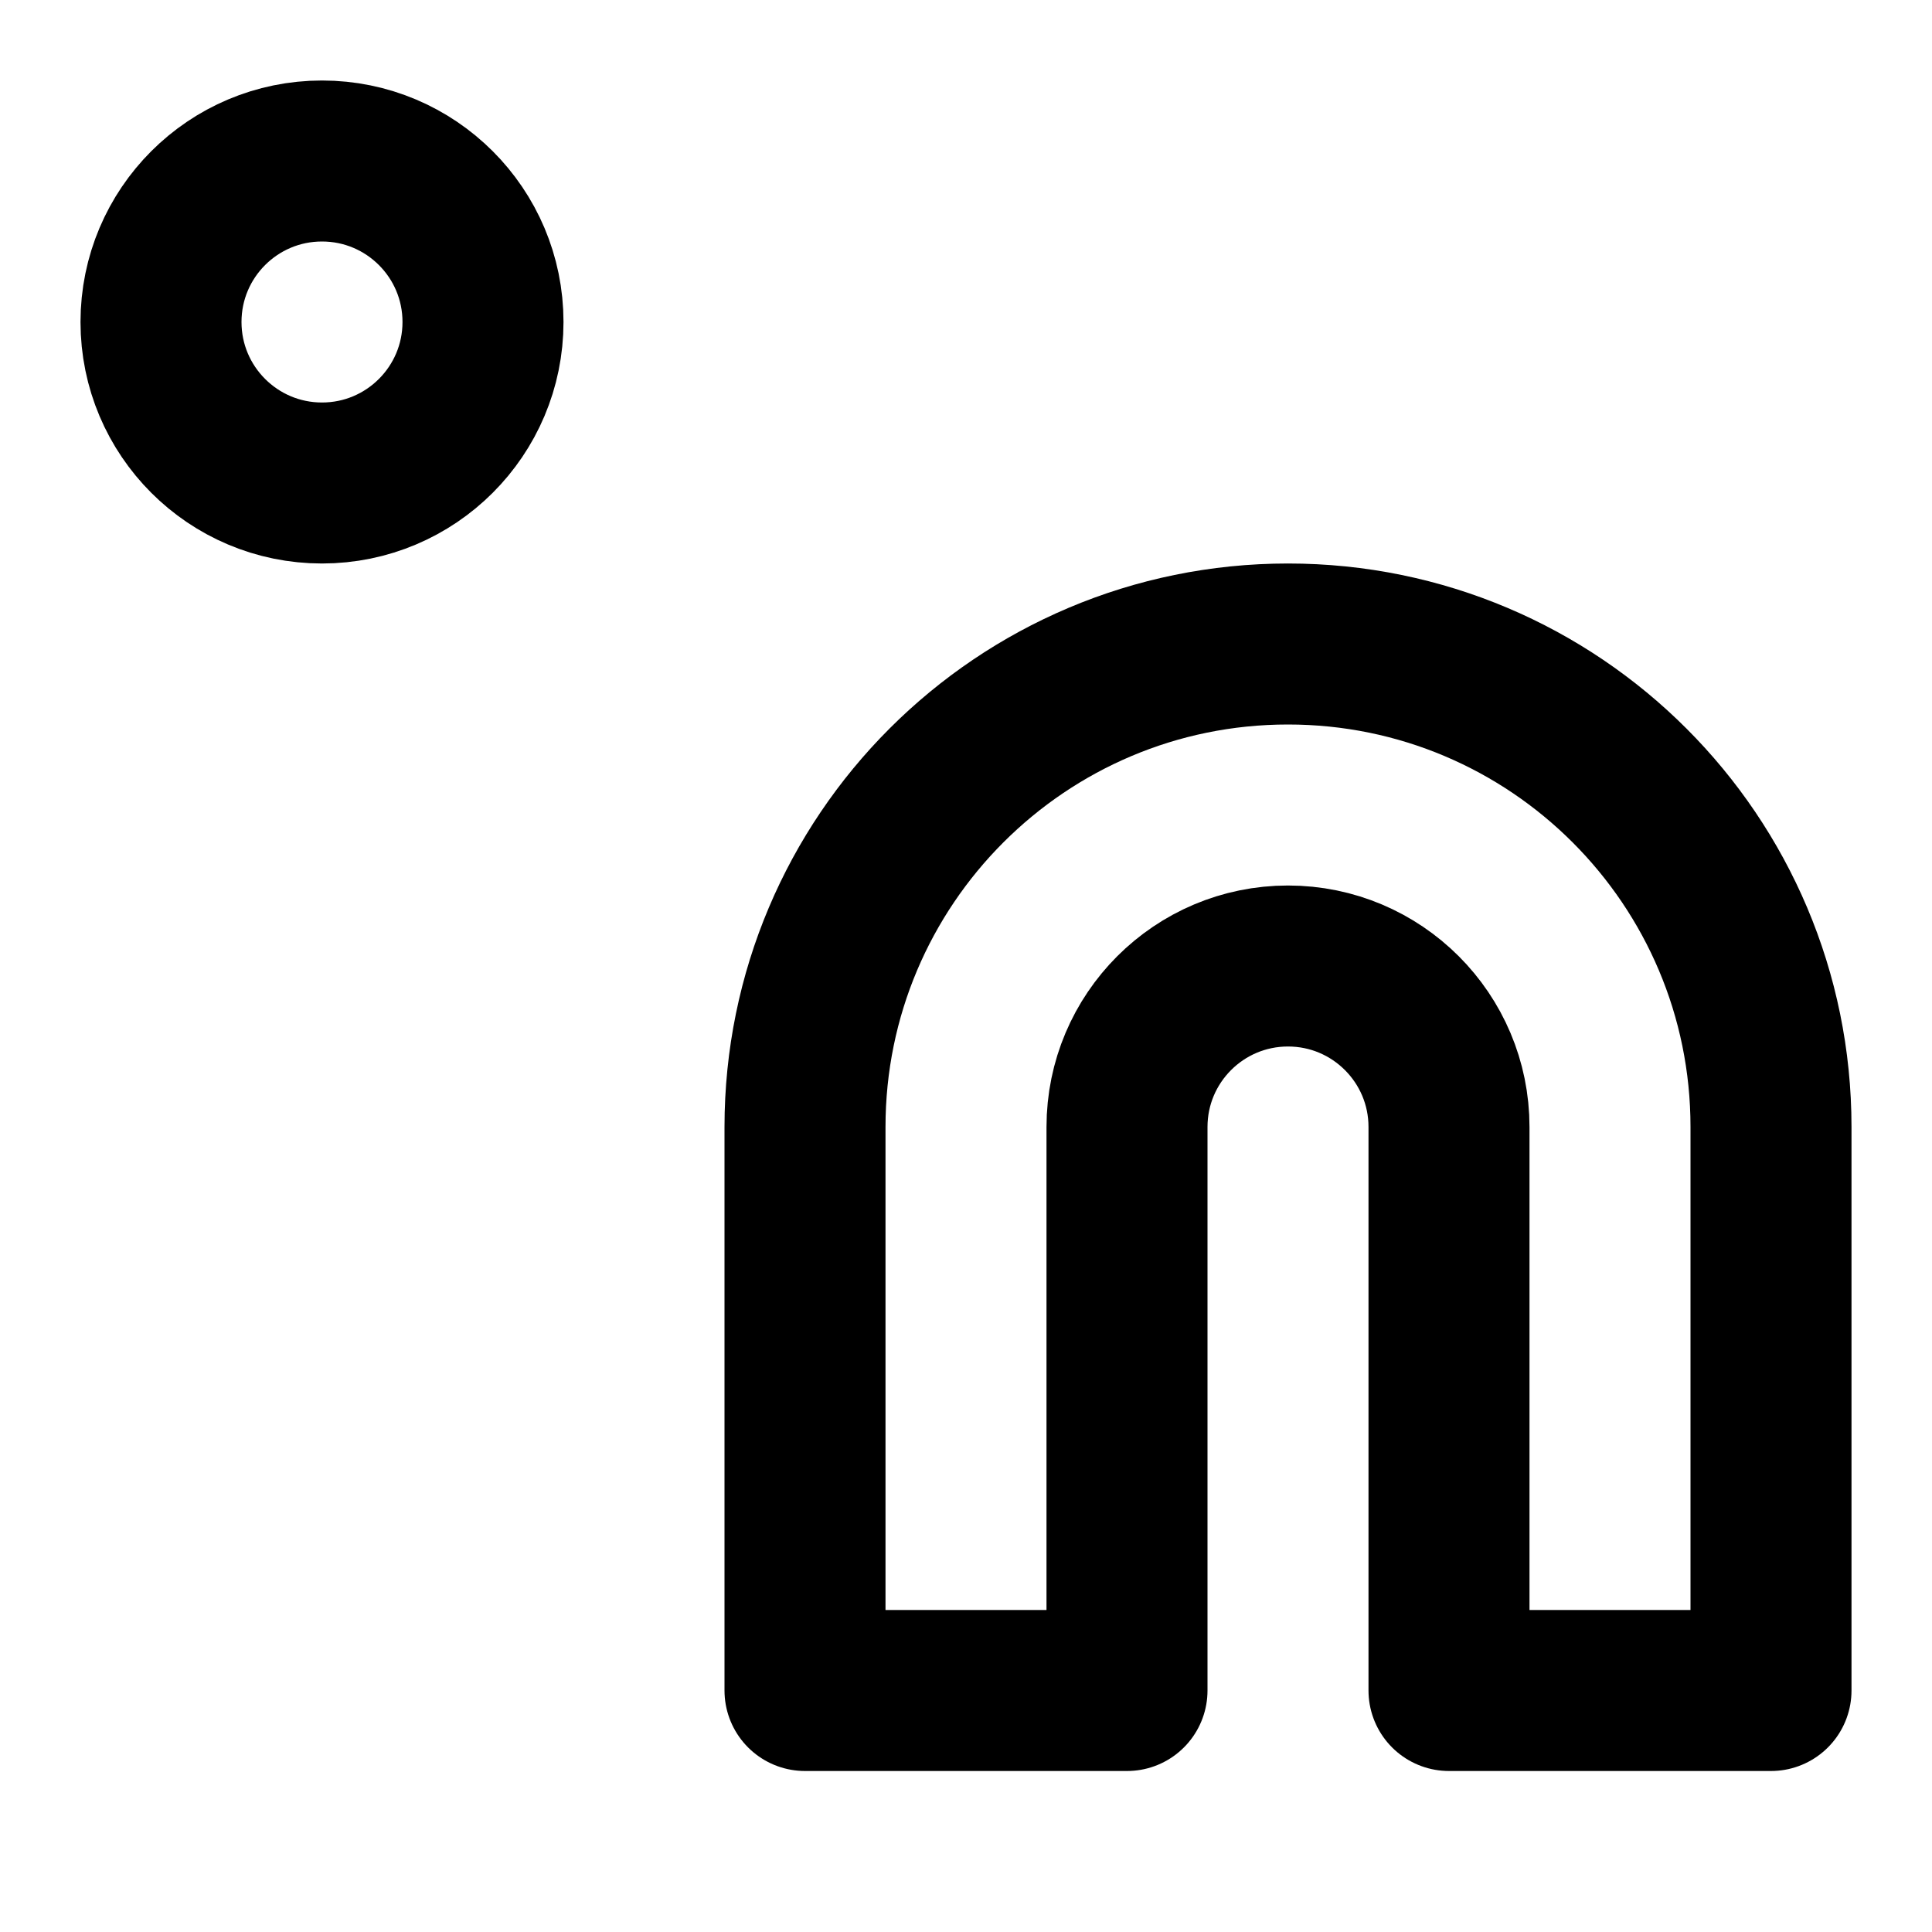
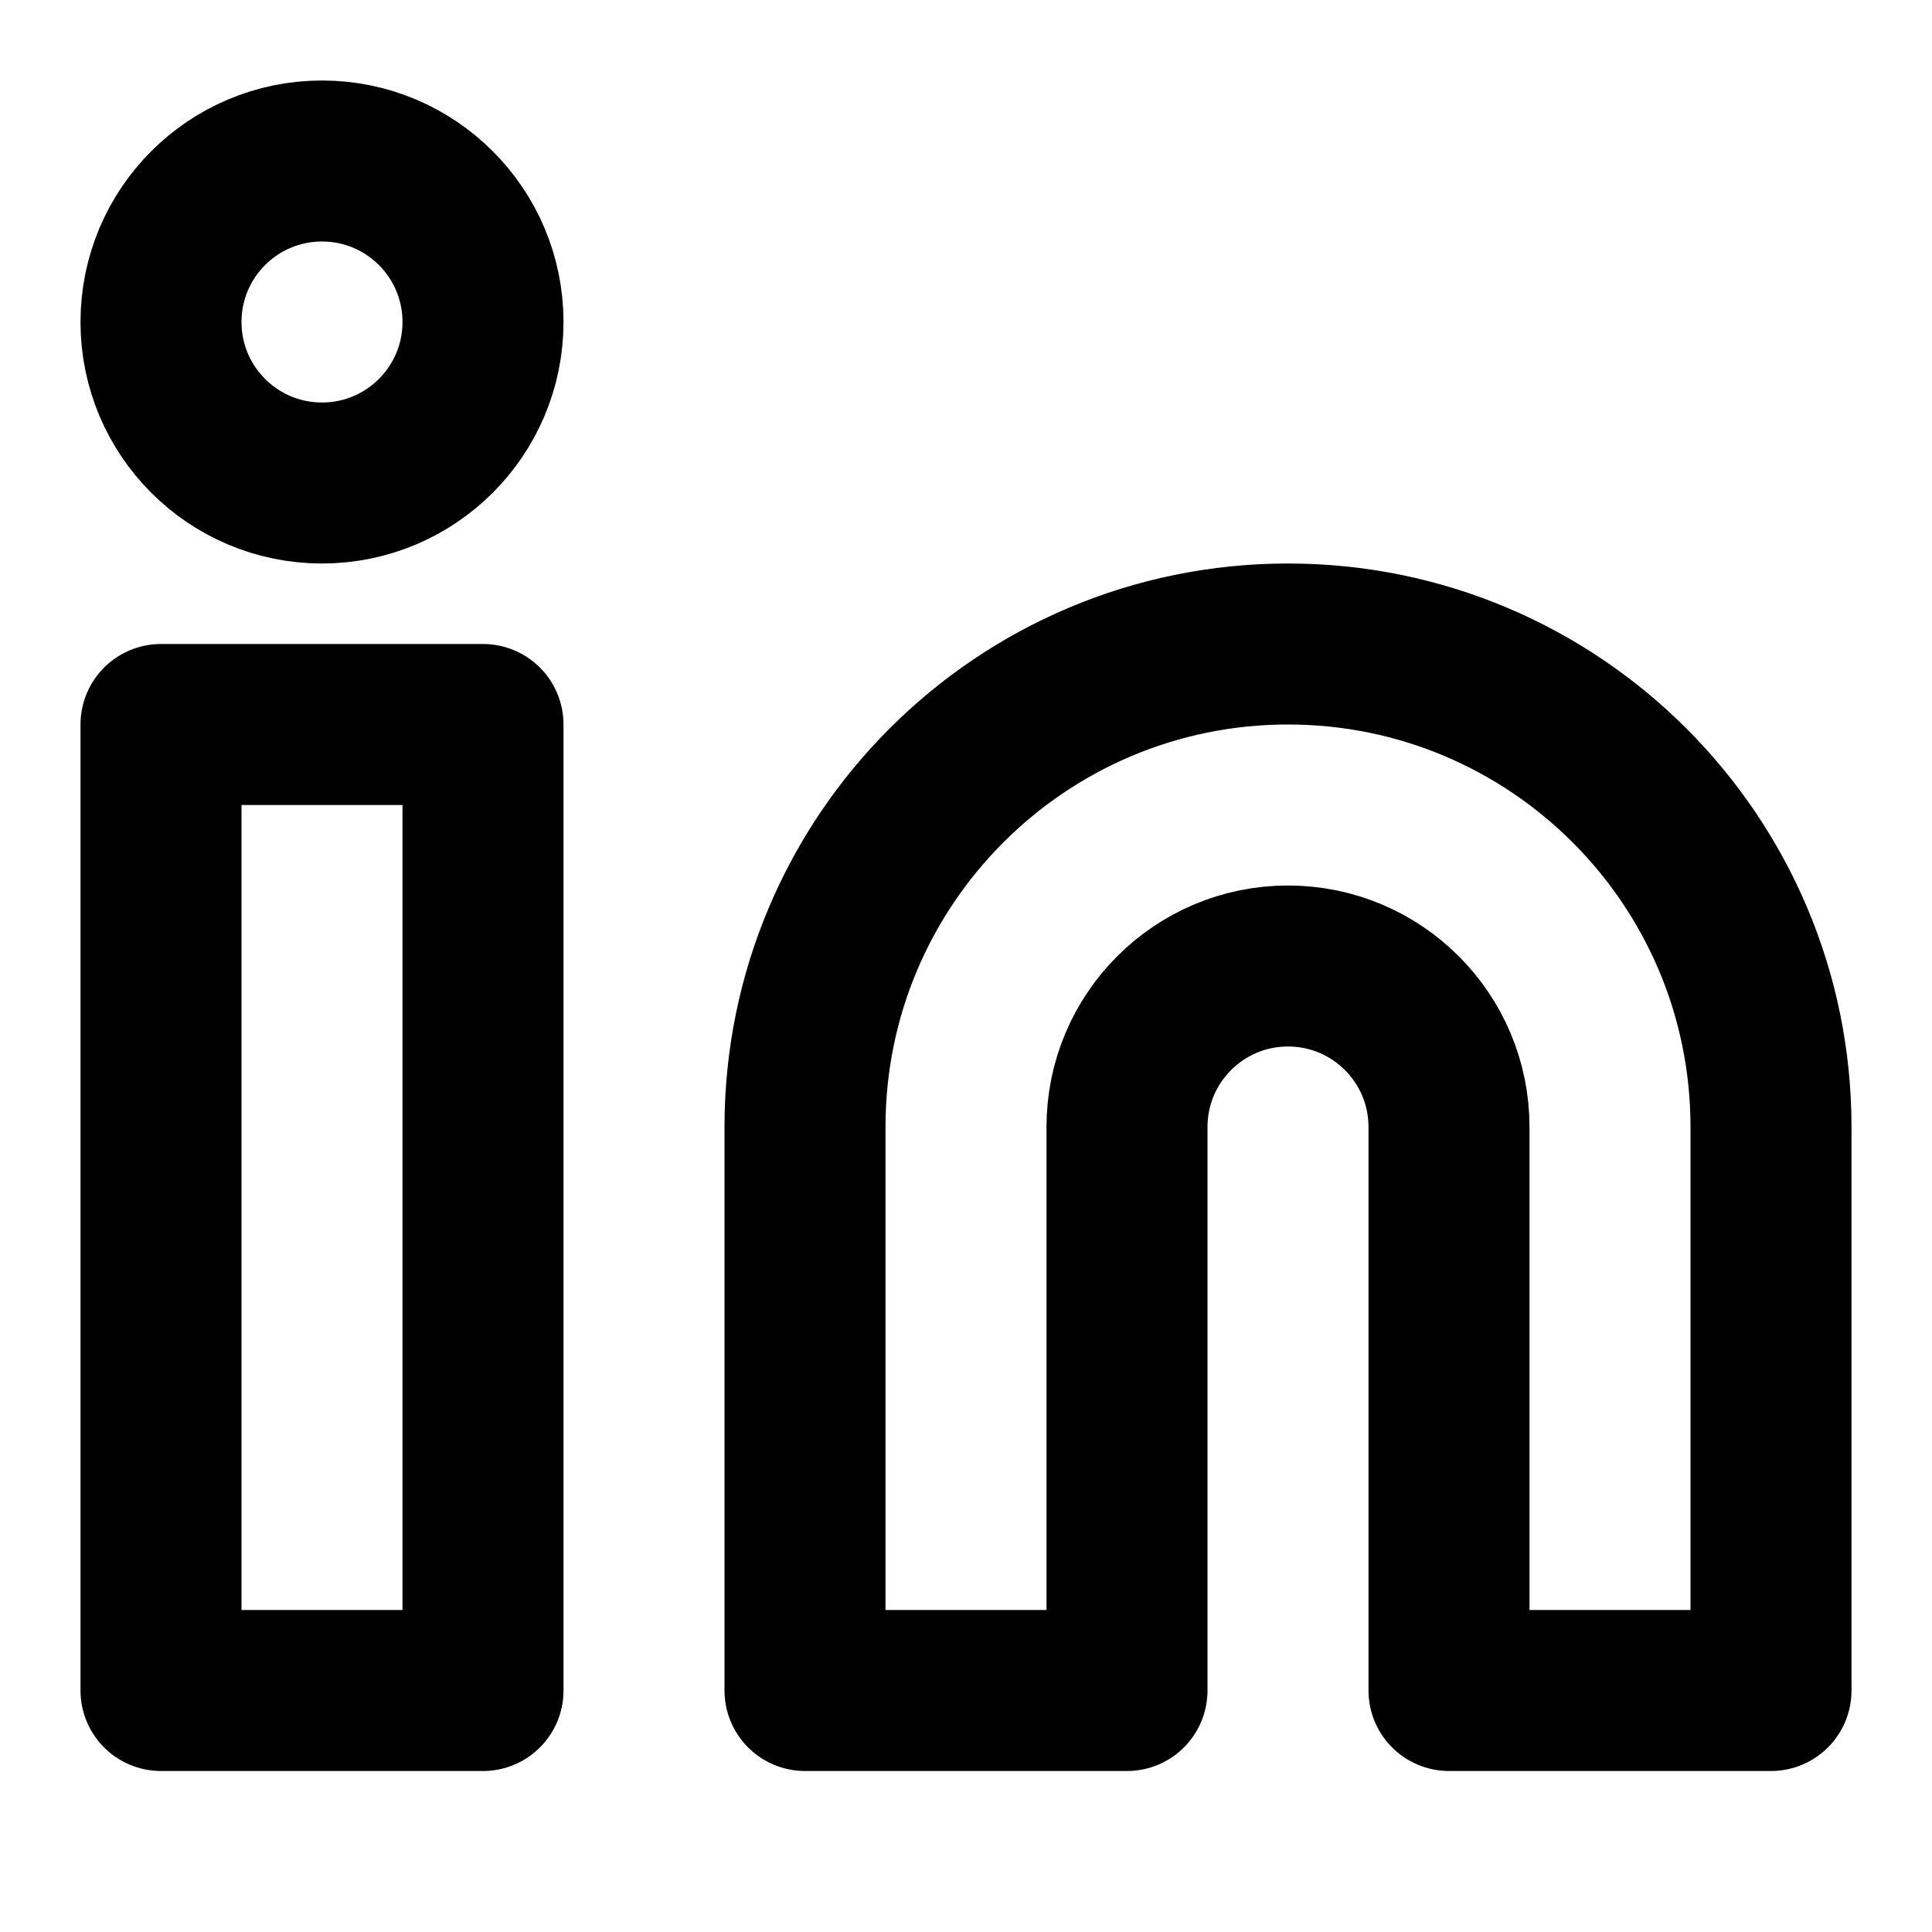
<svg xmlns="http://www.w3.org/2000/svg" width="{{ .width | default 24 }}" height="{{ .height | default 24 }}" viewBox="0 0 24 24" fill="none" stroke="currentColor" stroke-width="2" stroke-linecap="round" stroke-linejoin="round" class="feather feather-linkedin">
  <path d="M16 8a6 6 0 0 1 6 6v7h-4v-7a2 2 0 0 0-2-2 2 2 0 0 0-2 2v7h-4v-7a6 6 0 0 1 6-6z" />
-   <rect x="2" y="9" width="{{ .width | default 24 }}" height="{{ .height | default 24 }}" />
+   <rect x="2" y="9" width="4" height="12" />
  <circle cx="4" cy="4" r="2" />
</svg>
